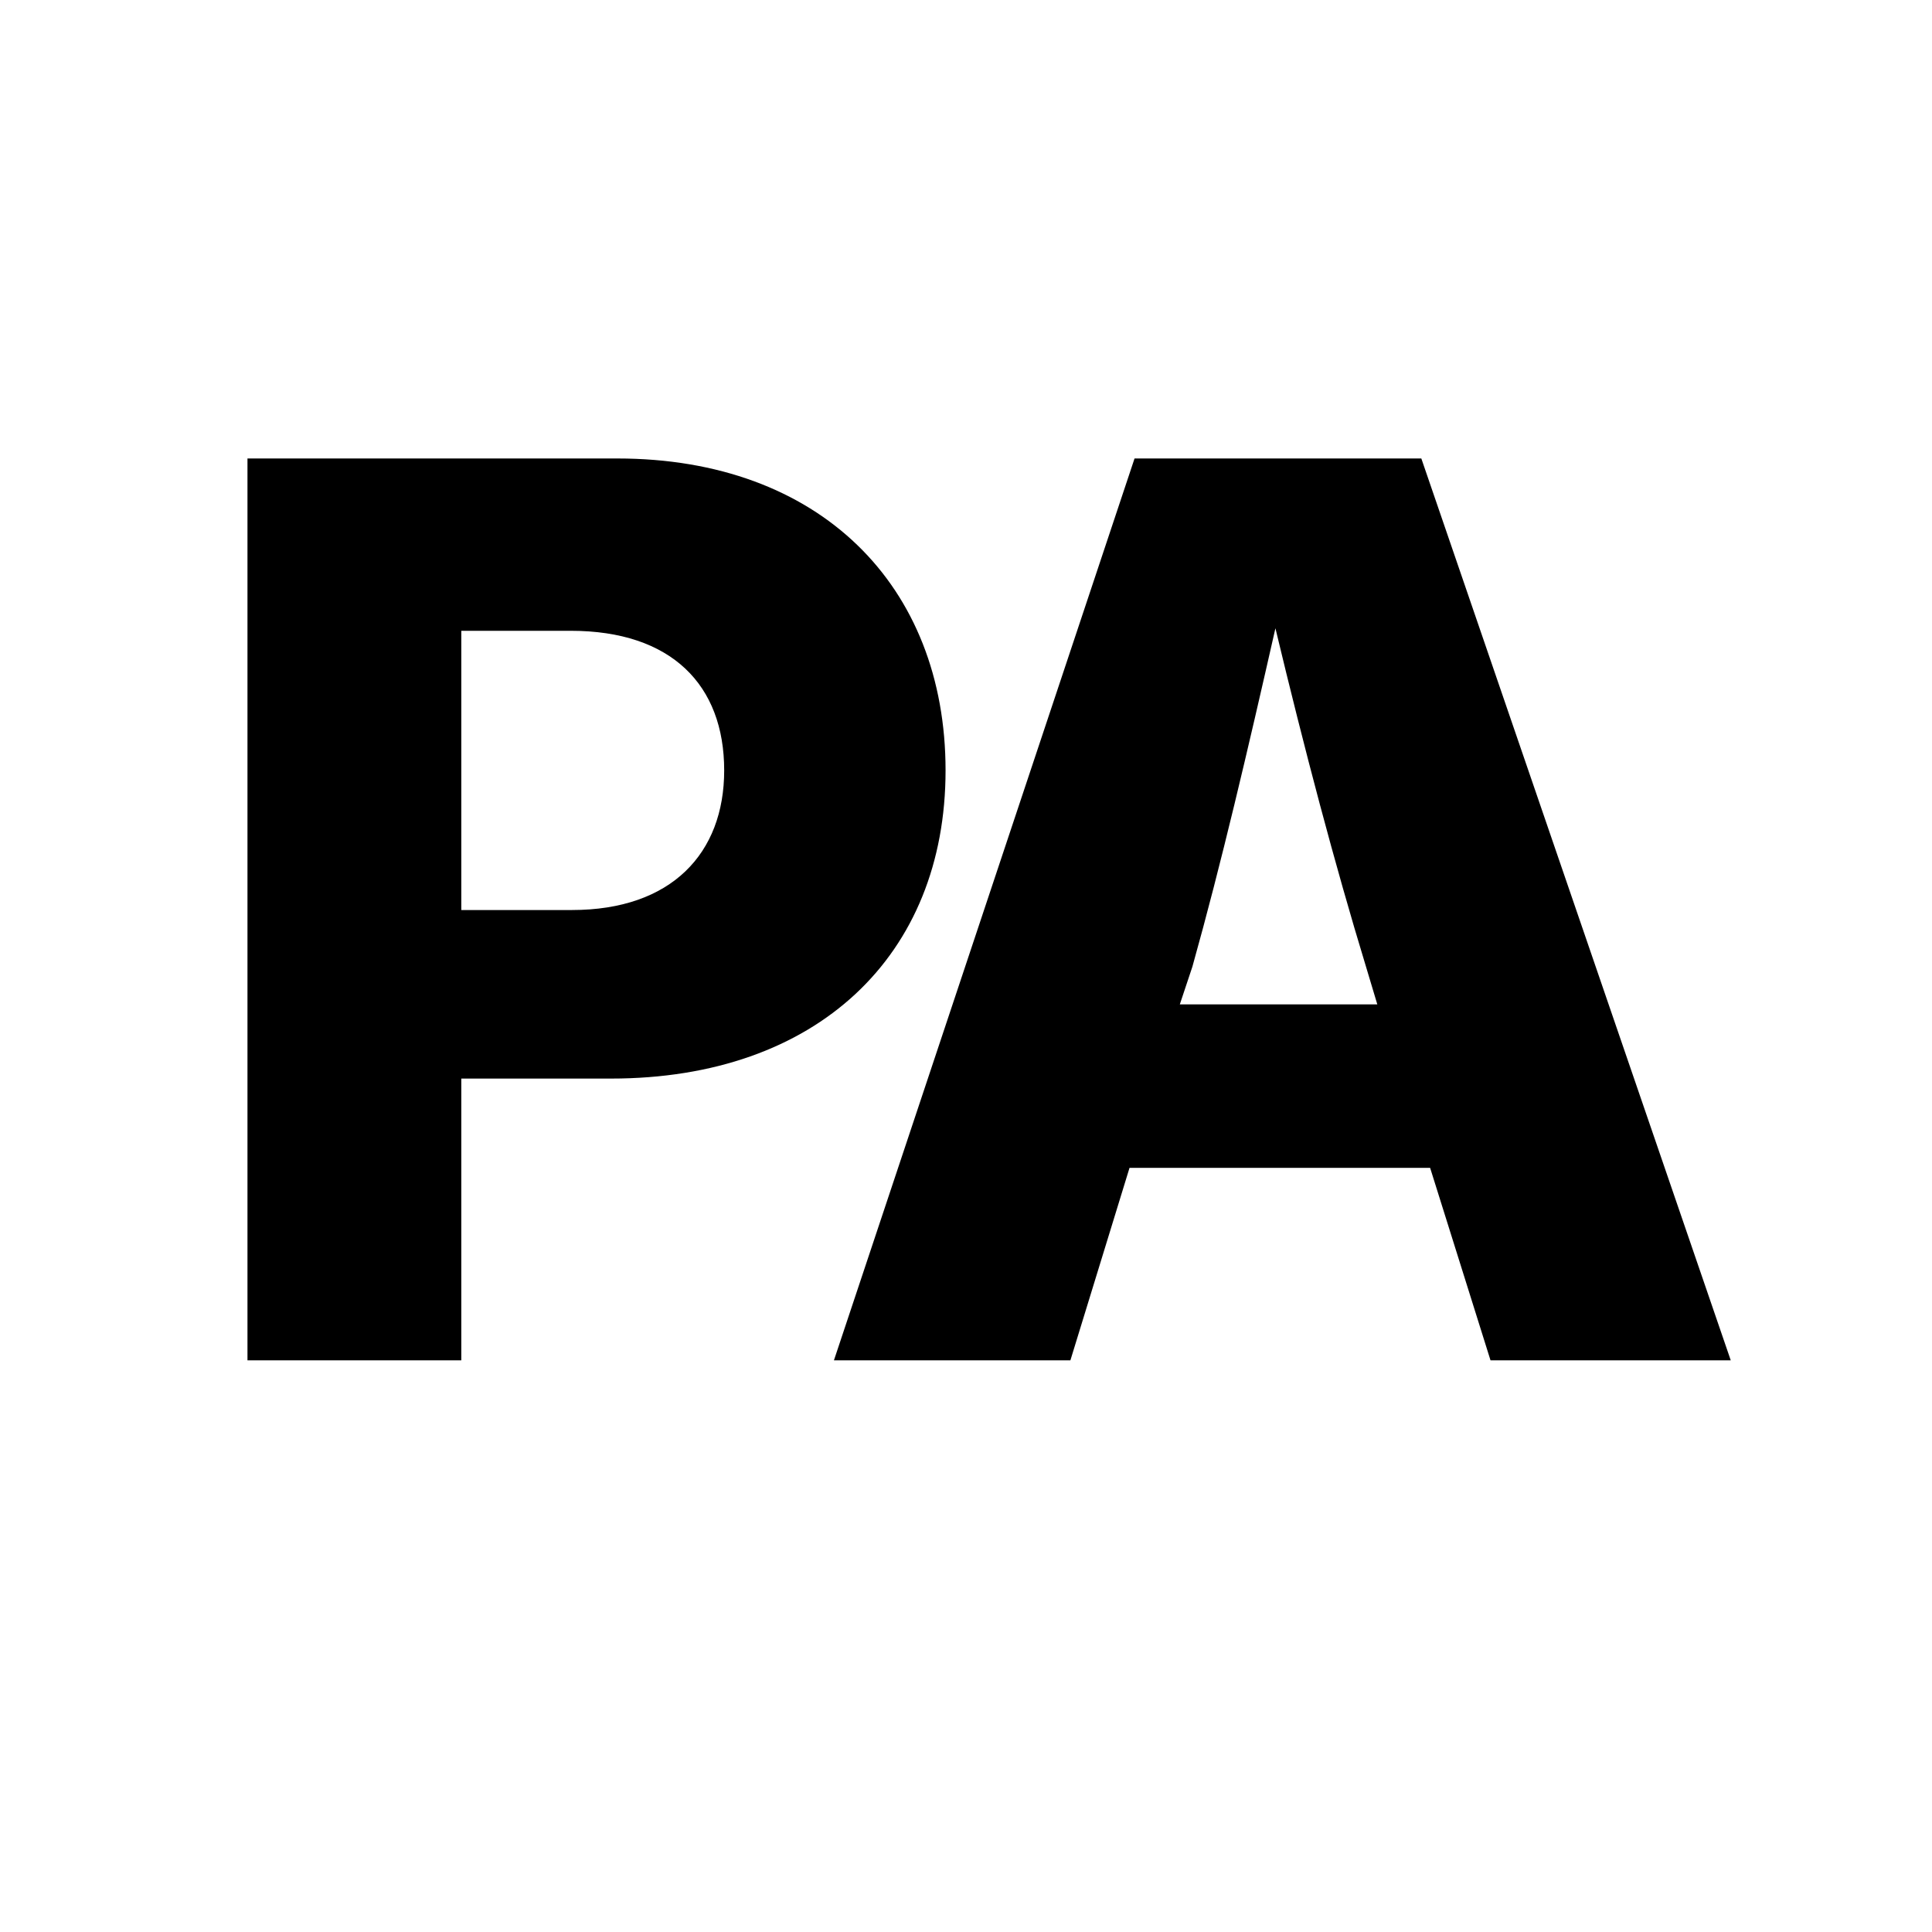
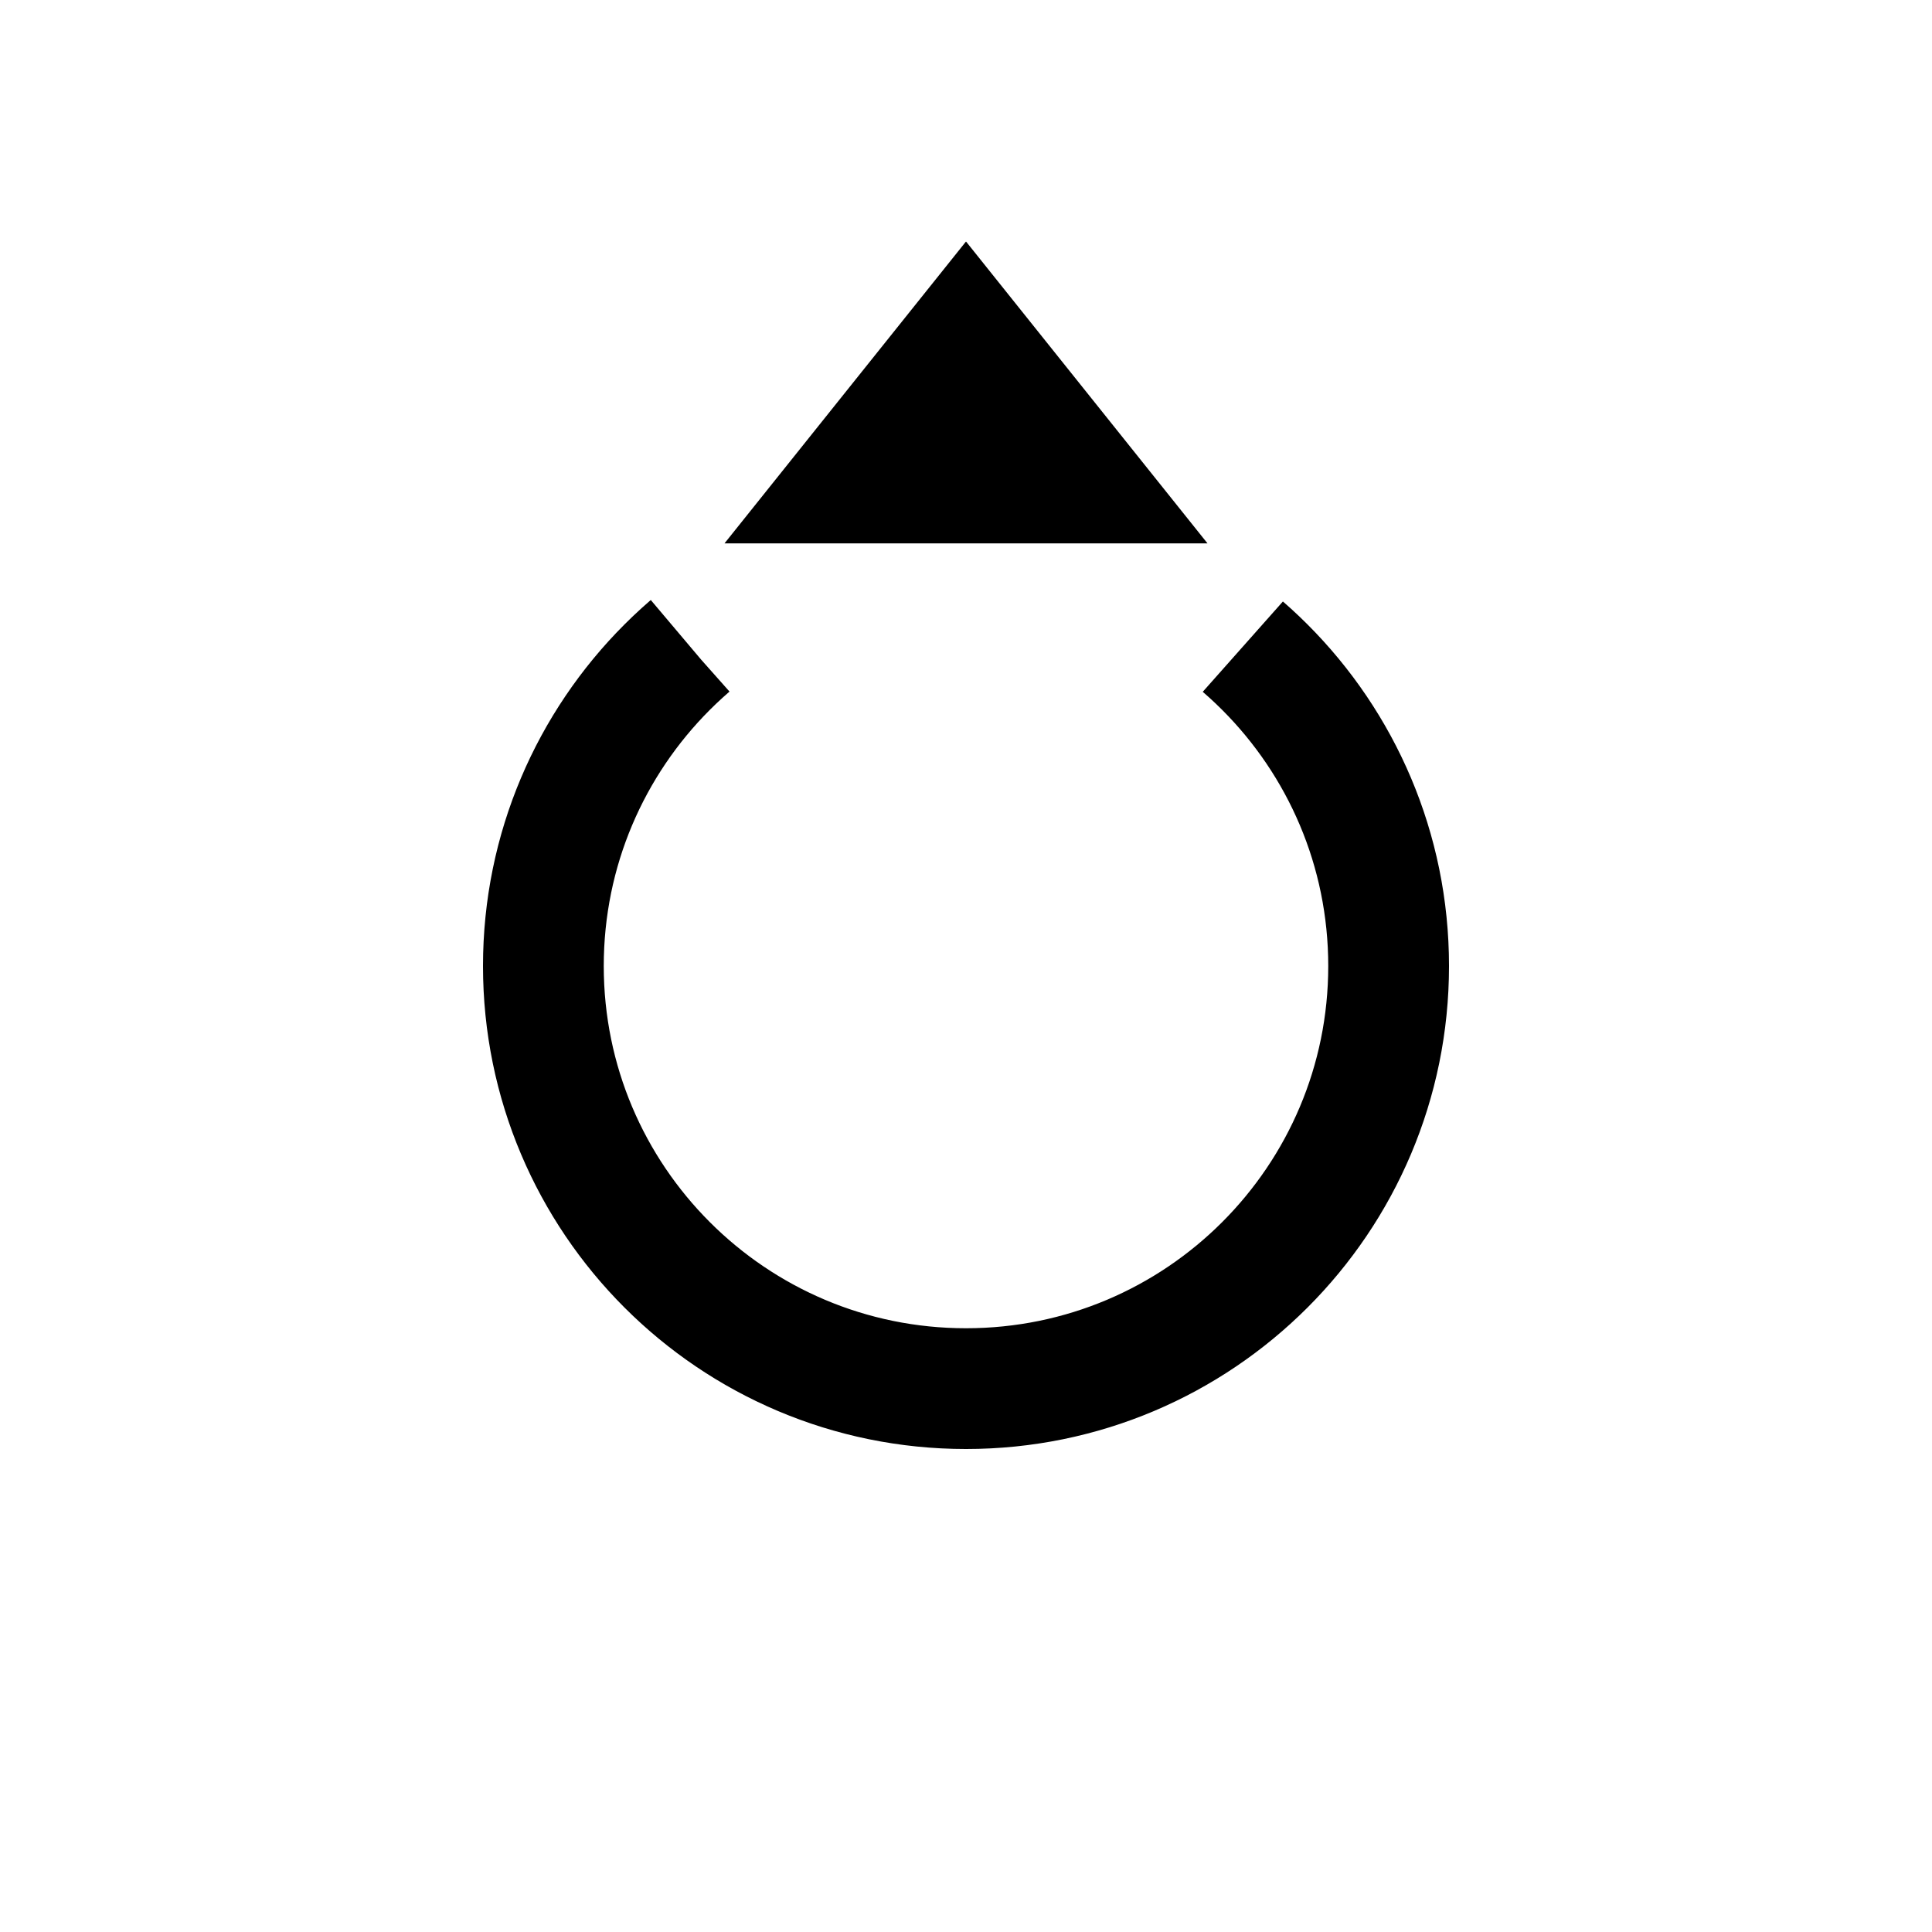
- <svg xmlns="http://www.w3.org/2000/svg" viewBox="0 0 24 24" fill="none">
-   <text x="2.2" y="16.9" fill="#000" font-family="Avenir Next, Inter, Helvetica Neue, Arial, sans-serif" font-size="15.4" font-weight="800" letter-spacing="-0.9">PA</text>
+ <svg xmlns="http://www.w3.org/2000/svg" viewBox="0 0 64 64">
+   <g transform="translate(10 10)" fill="none" stroke="#000">
+     <circle cx="22" cy="22" r="14" stroke-width="4" stroke-dasharray="68 20" stroke-dashoffset="-10" transform="rotate(-90 22 22)" />
+   </g>
+   <polygon points="32,8 40,18 24,18" fill="#000" />
</svg>
